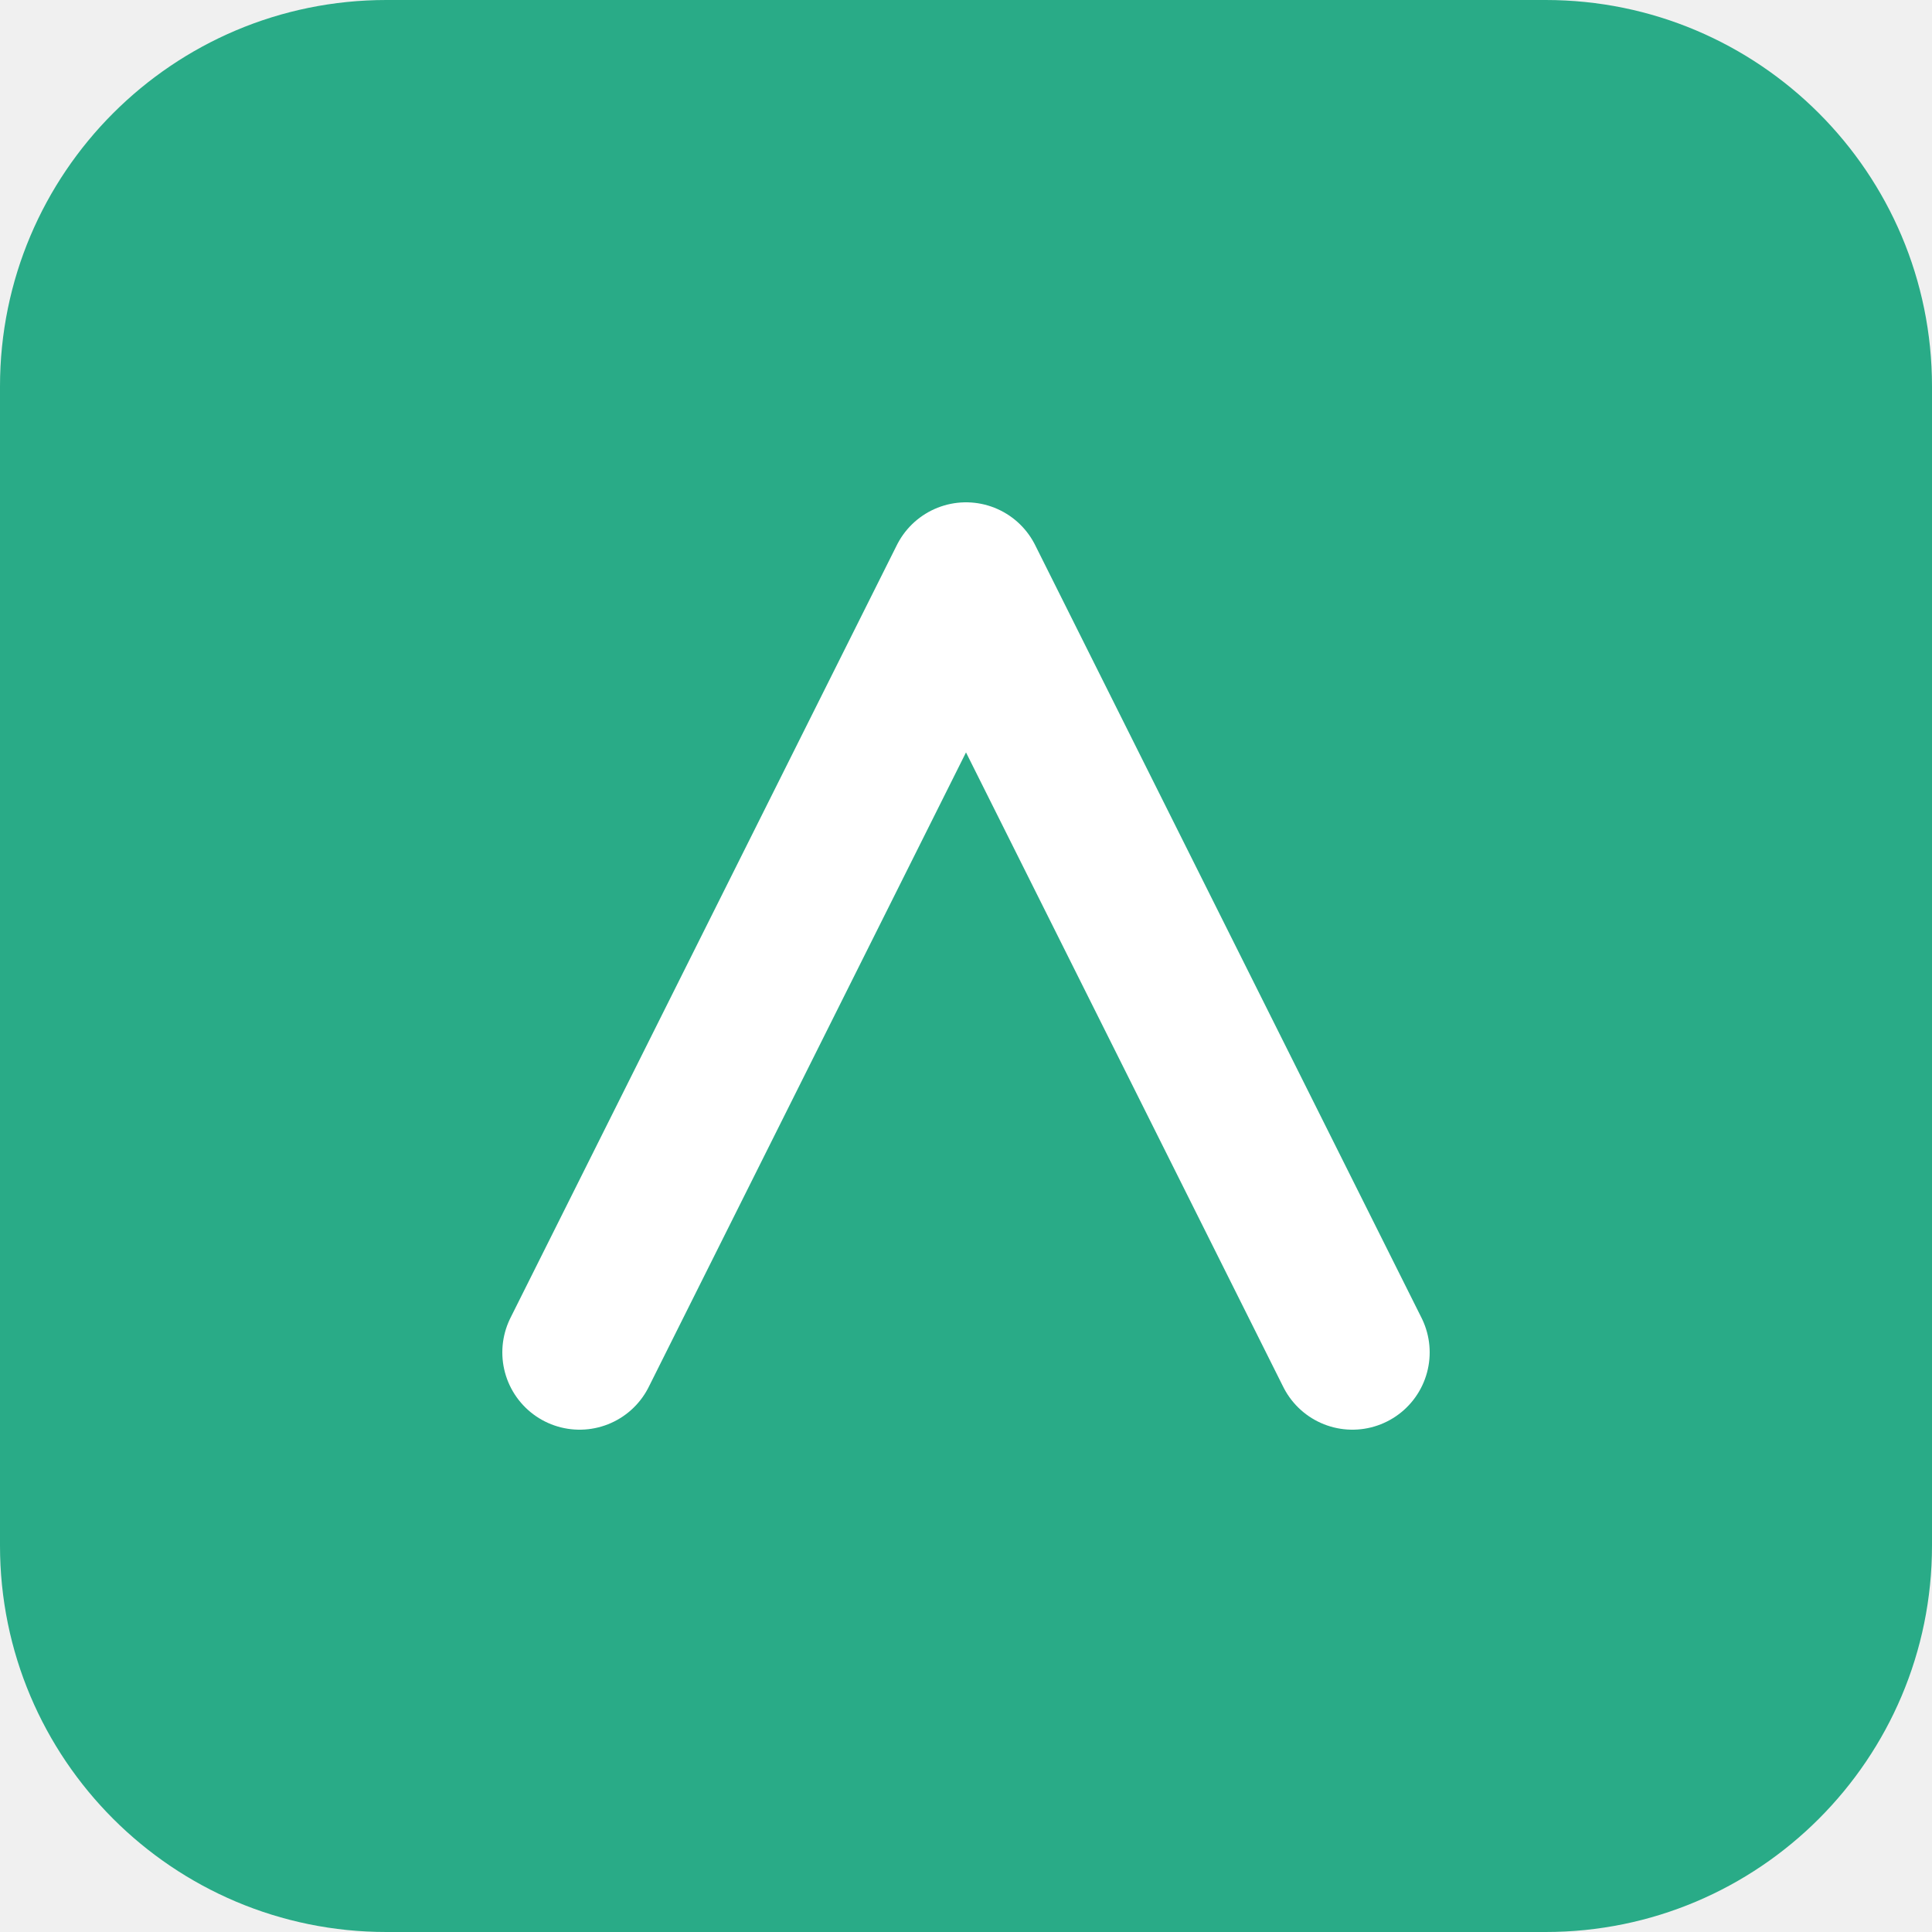
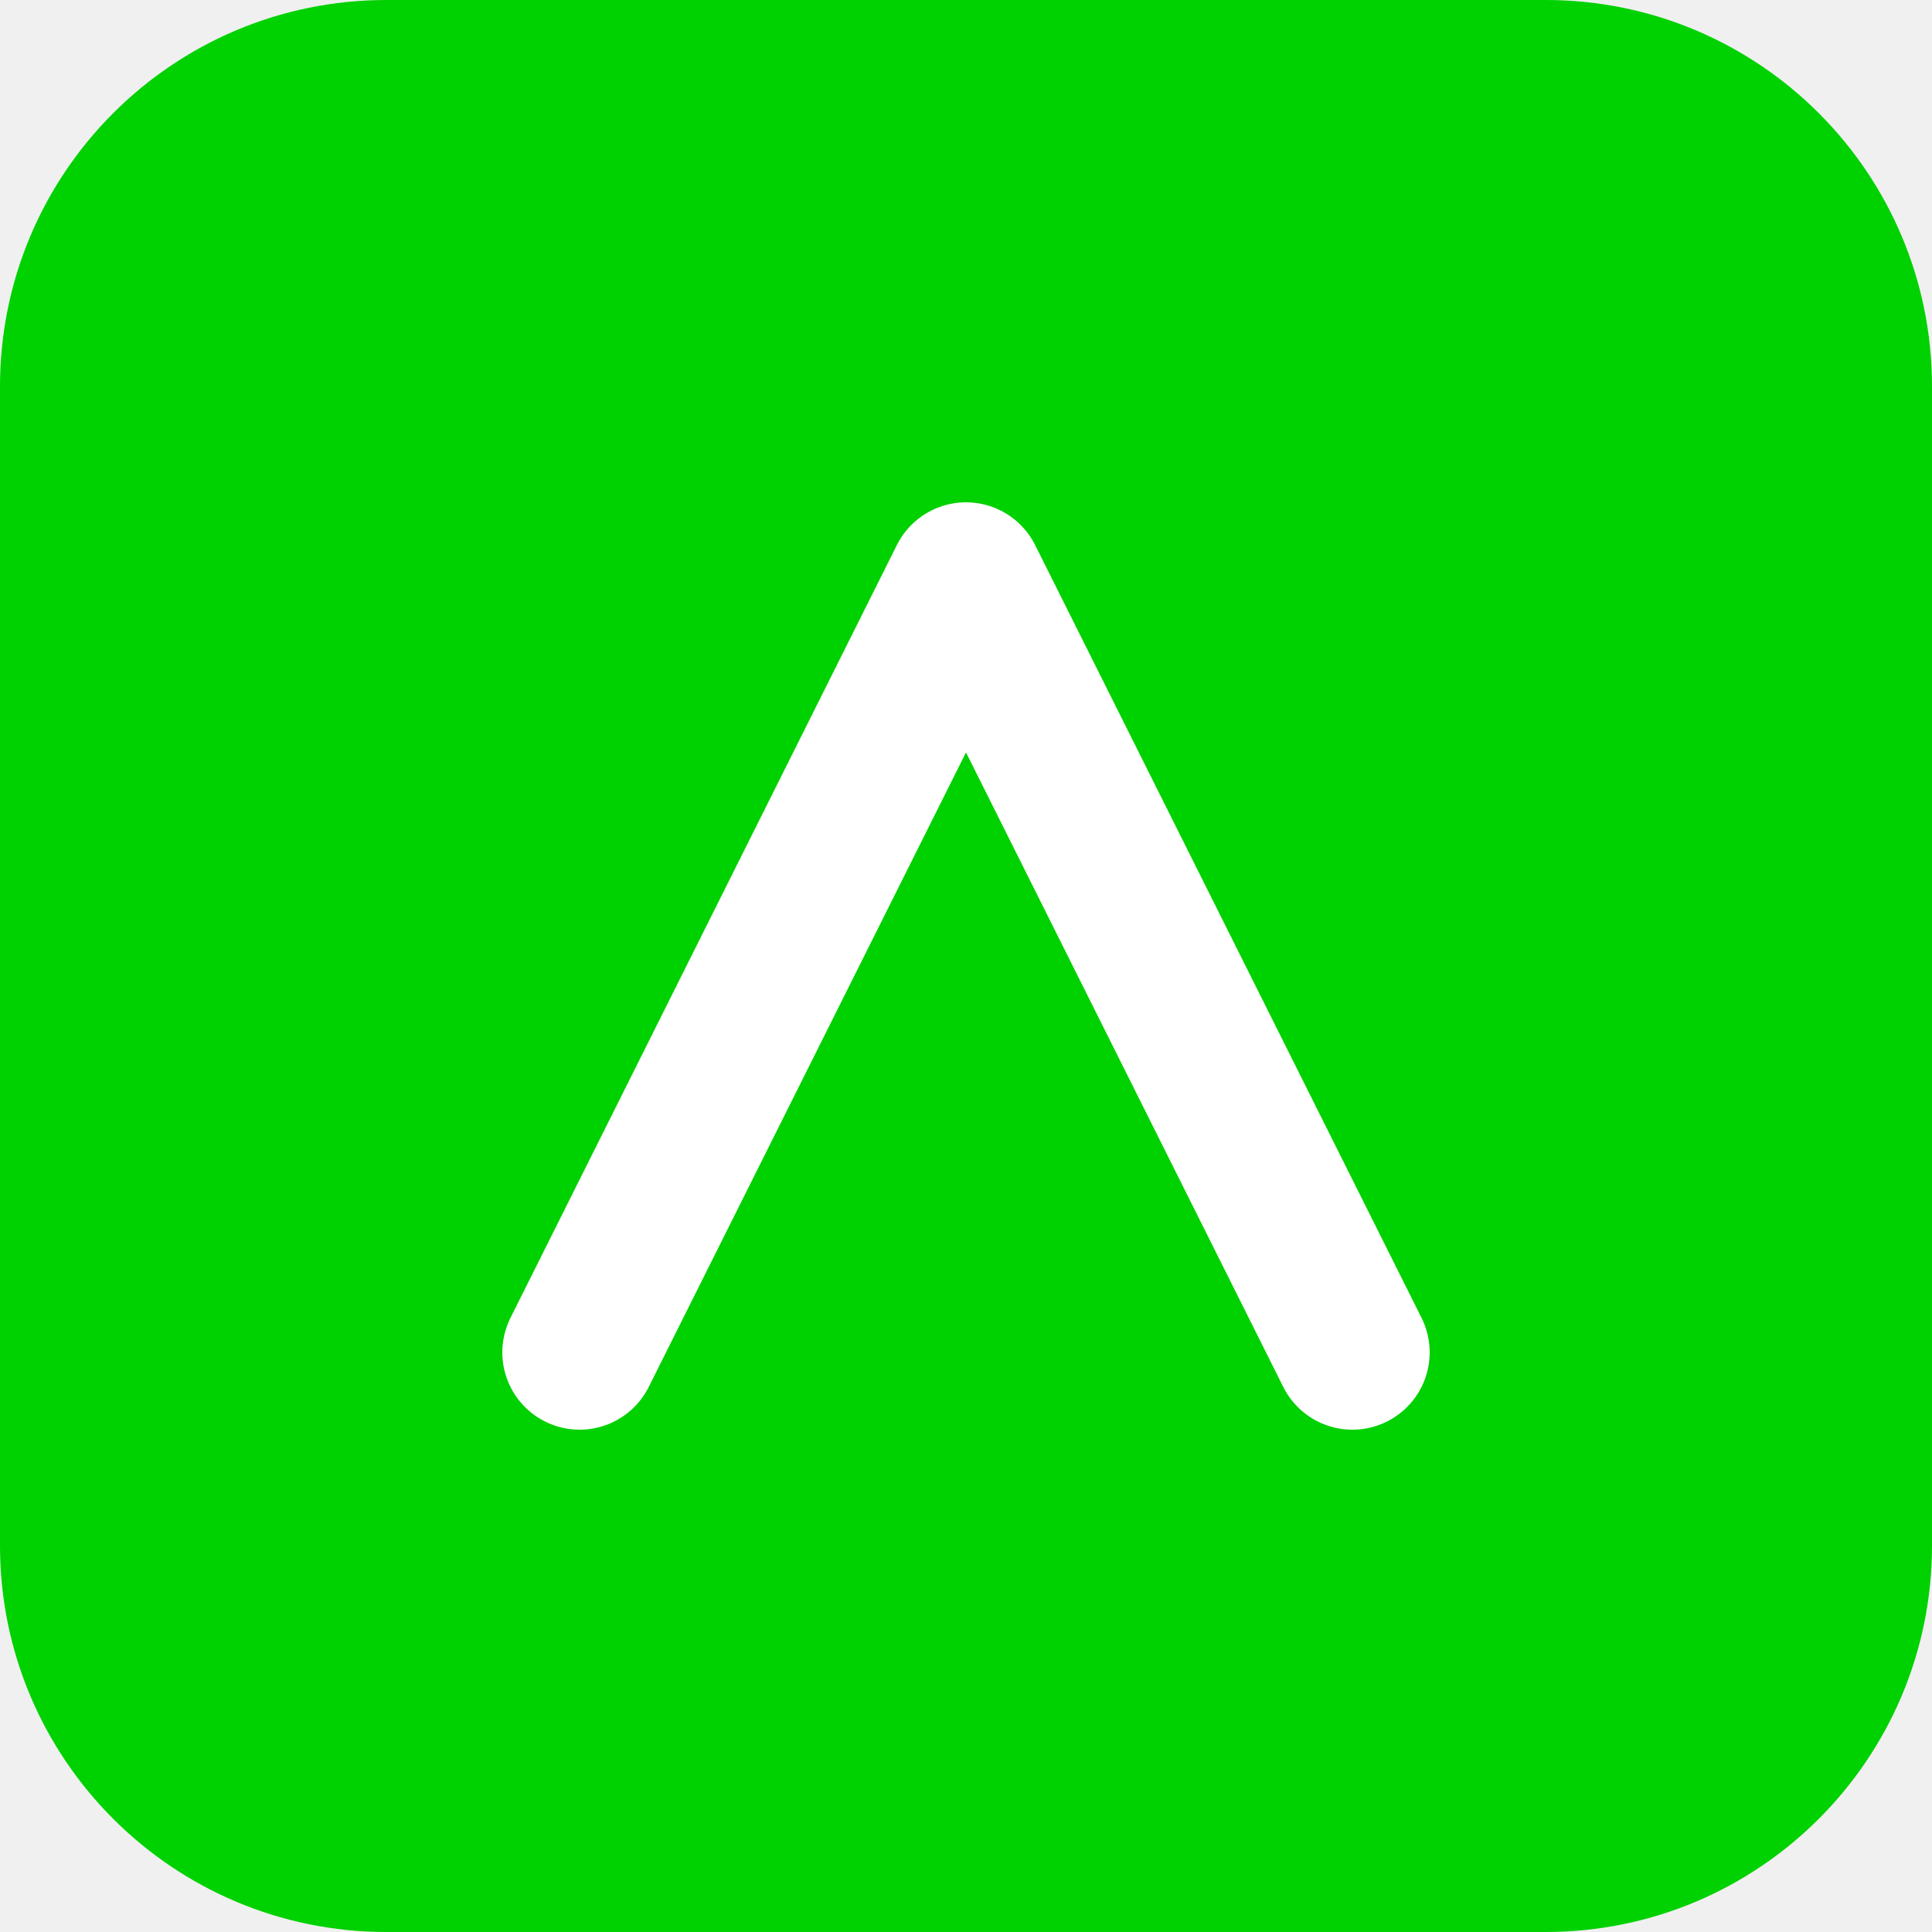
<svg xmlns="http://www.w3.org/2000/svg" viewBox="0 0 100 100">
-   <rect width="100" height="100" rx="20" fill="#29AB87" />
+   <rect width="100" height="100" rx="20" fill="#00D100" />
  <path d="M30 70 L50 30 L70 70" stroke="white" stroke-width="8" fill="none" stroke-linecap="round" stroke-linejoin="round" />
</svg>
